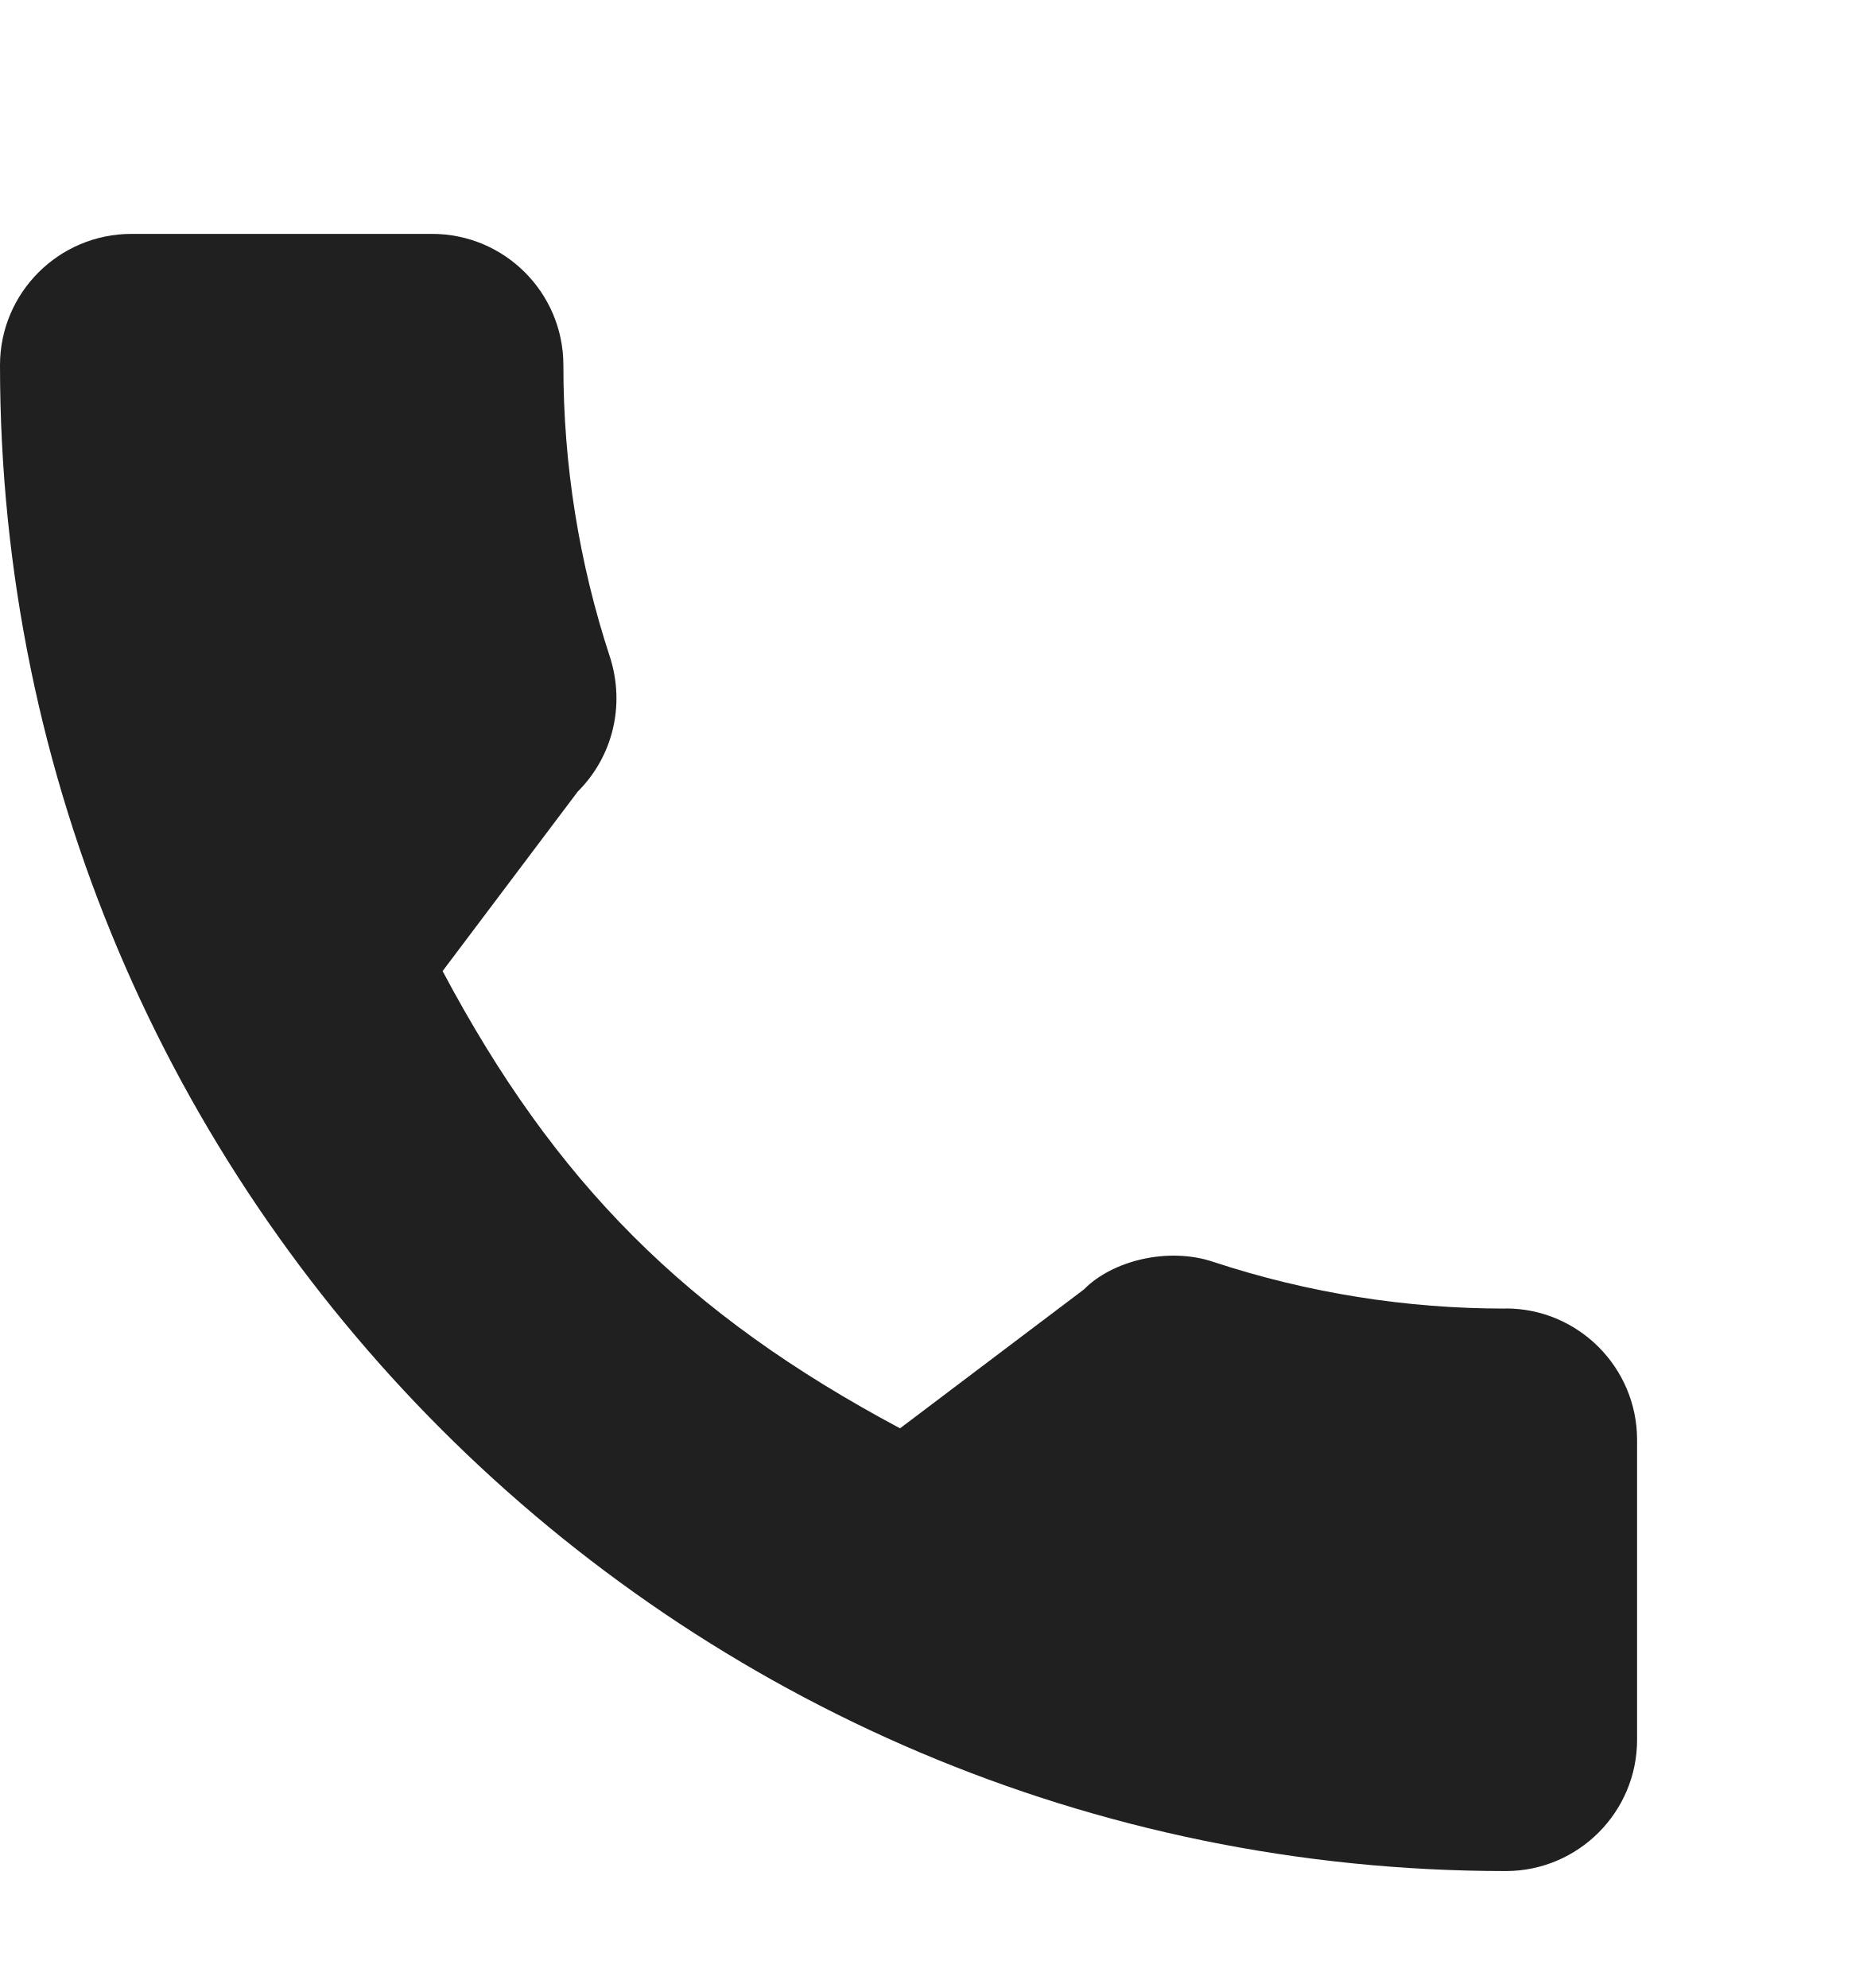
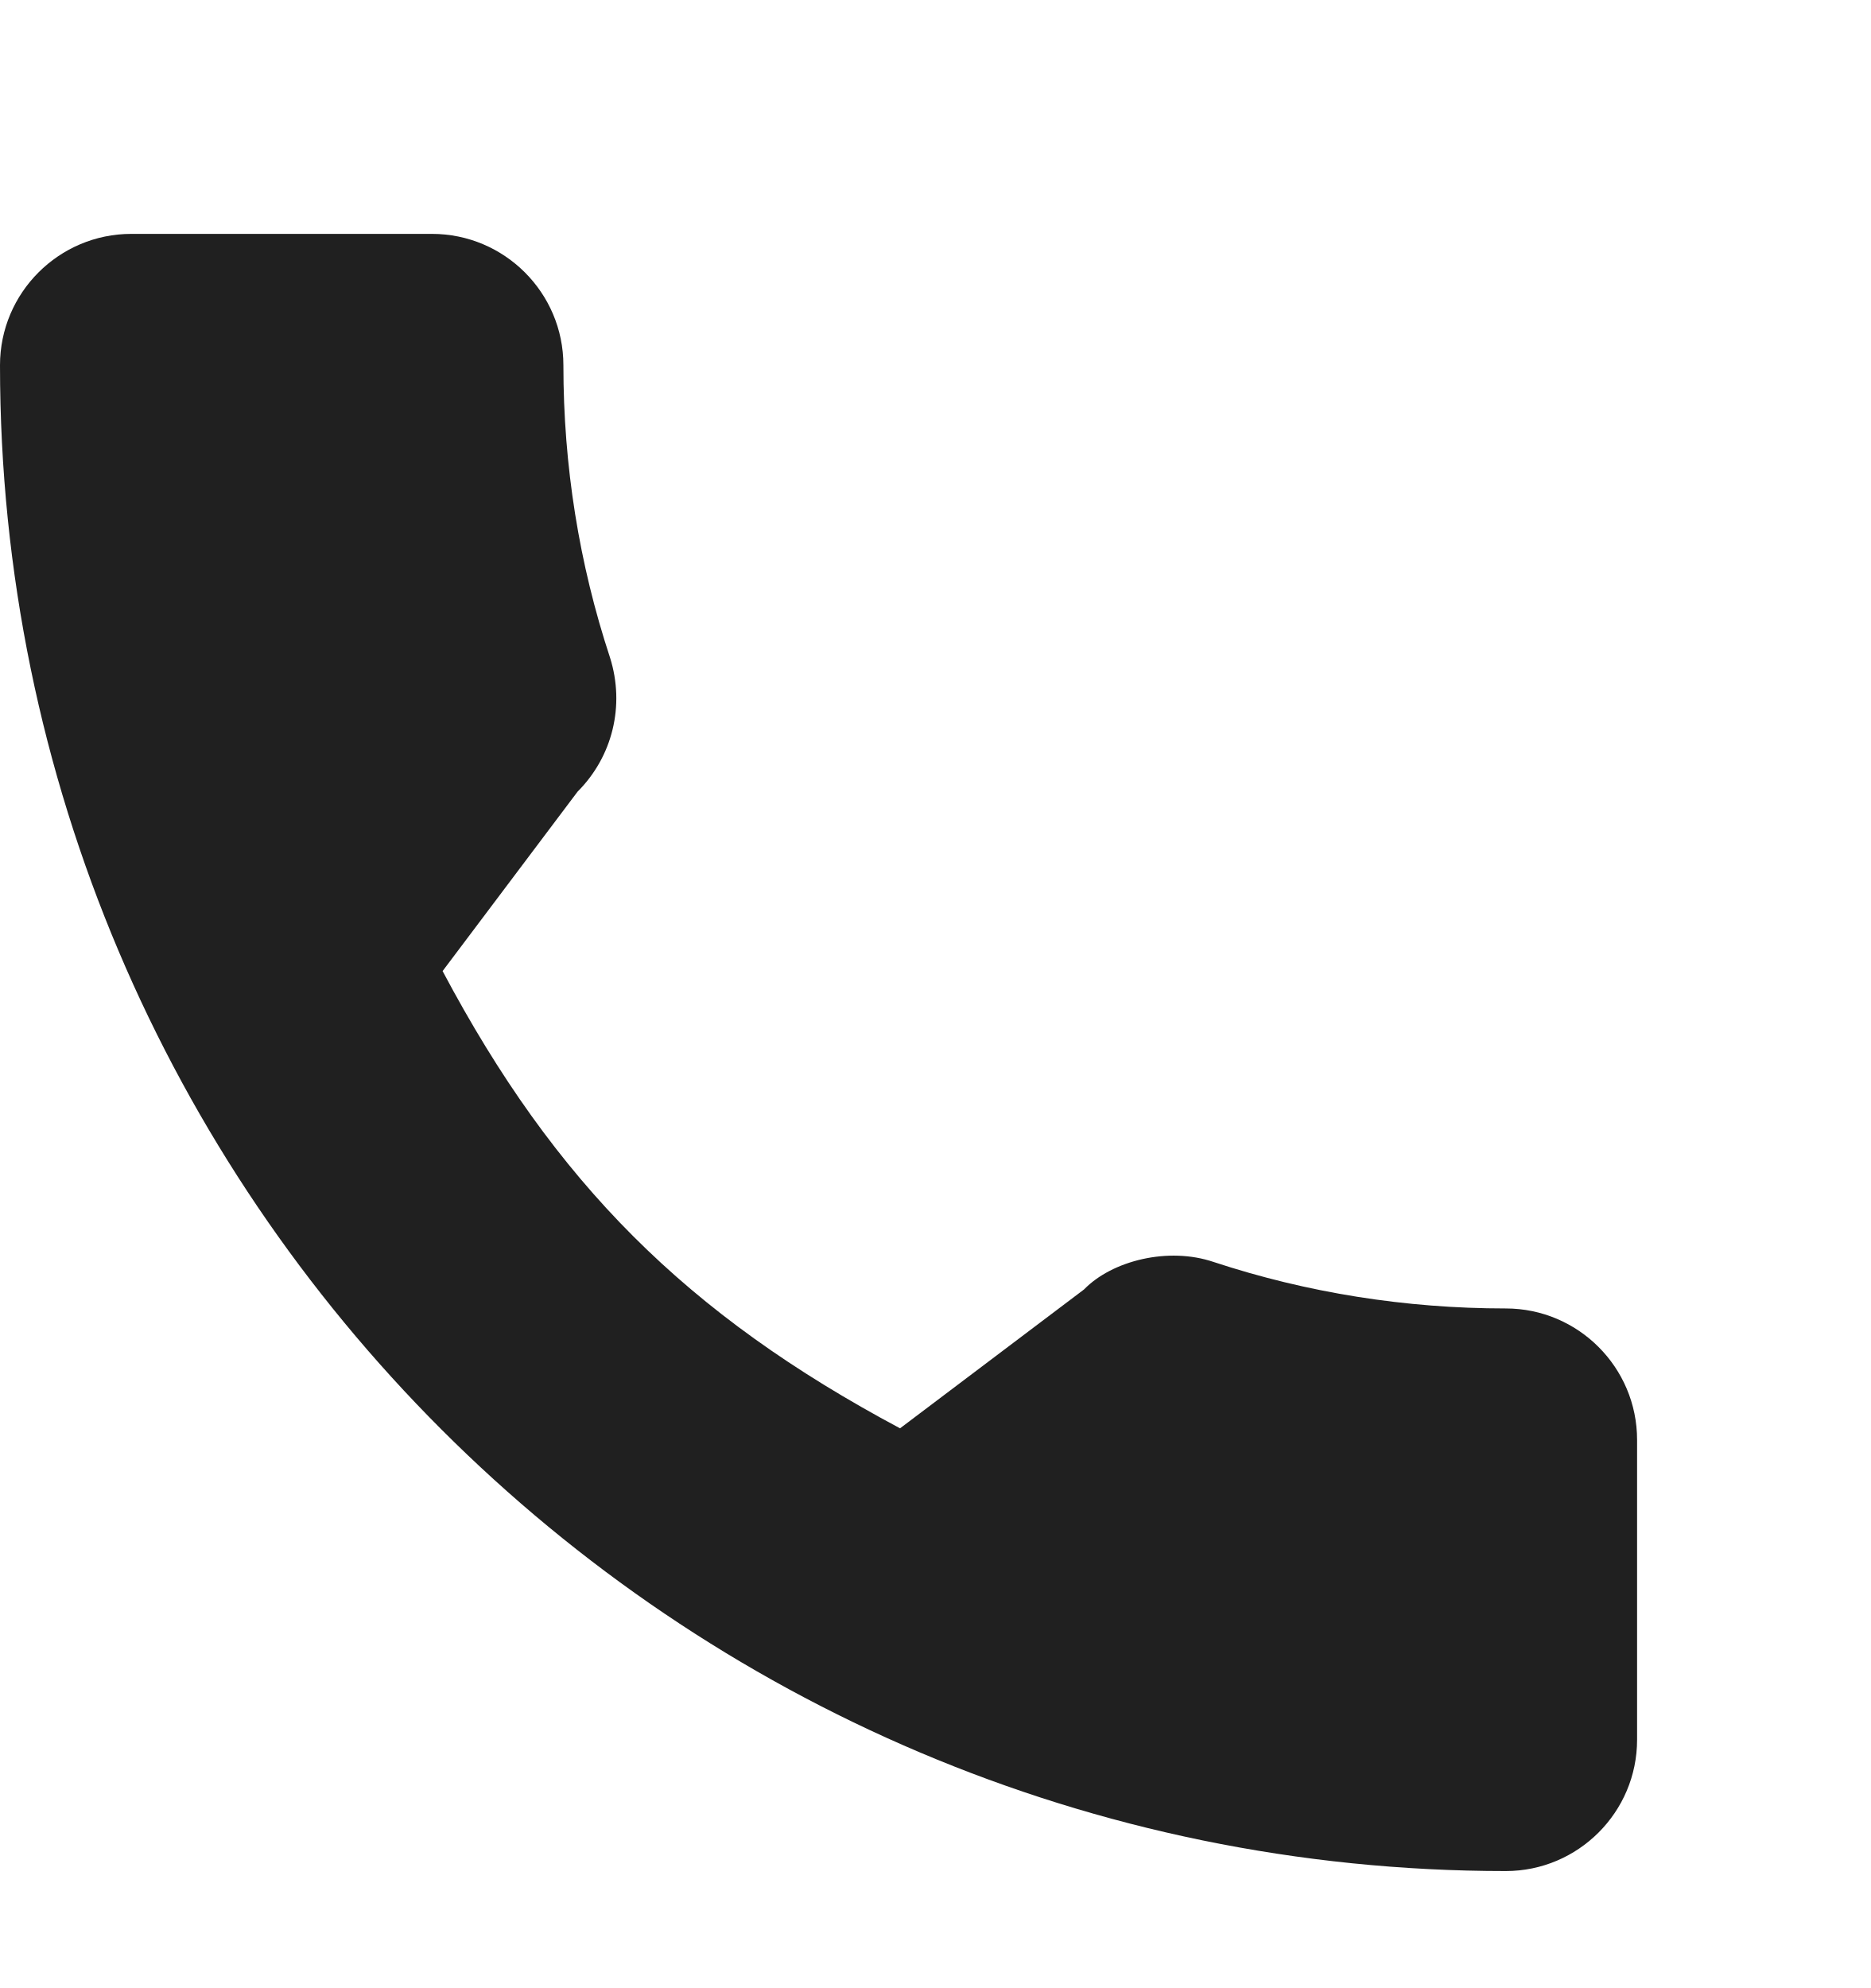
- <svg xmlns="http://www.w3.org/2000/svg" width="16" height="17" fill="none">
-   <path d="M12.877 11.19a7.95 7.95 0 01-2.497-.398c-.39-.133-.87-.011-1.11.234l-1.573 1.188c-1.826-.974-2.95-2.099-3.912-3.91L4.94 6.77c.3-.299.407-.736.278-1.146a7.96 7.96 0 01-.4-2.5C4.818 2.503 4.315 2 3.695 2h-2.57C.503 2 0 2.504 0 3.123 0 10.223 5.776 16 12.877 16c.62 0 1.123-.504 1.123-1.123v-2.564c0-.62-.504-1.124-1.123-1.124z" fill="#202020" />
+ <svg xmlns="http://www.w3.org/2000/svg" width="16" height="17" viewBox="0 0 16 17" fill="none">
+   <path d="M12.877 11.189C12.02 11.189 11.178 11.055 10.38 10.792C9.99 10.659 9.509 10.781 9.271 11.026L7.697 12.214C5.871 11.24 4.746 10.115 3.785 8.304L4.939 6.77C5.238 6.471 5.346 6.034 5.217 5.624C4.952 4.822 4.818 3.981 4.818 3.123C4.818 2.504 4.314 2 3.694 2H1.123C0.504 2 0 2.504 0 3.123C0 10.224 5.776 16 12.877 16C13.496 16 14 15.496 14 14.877V12.313C14 11.693 13.496 11.189 12.877 11.189Z" fill="#202020" />
</svg>
